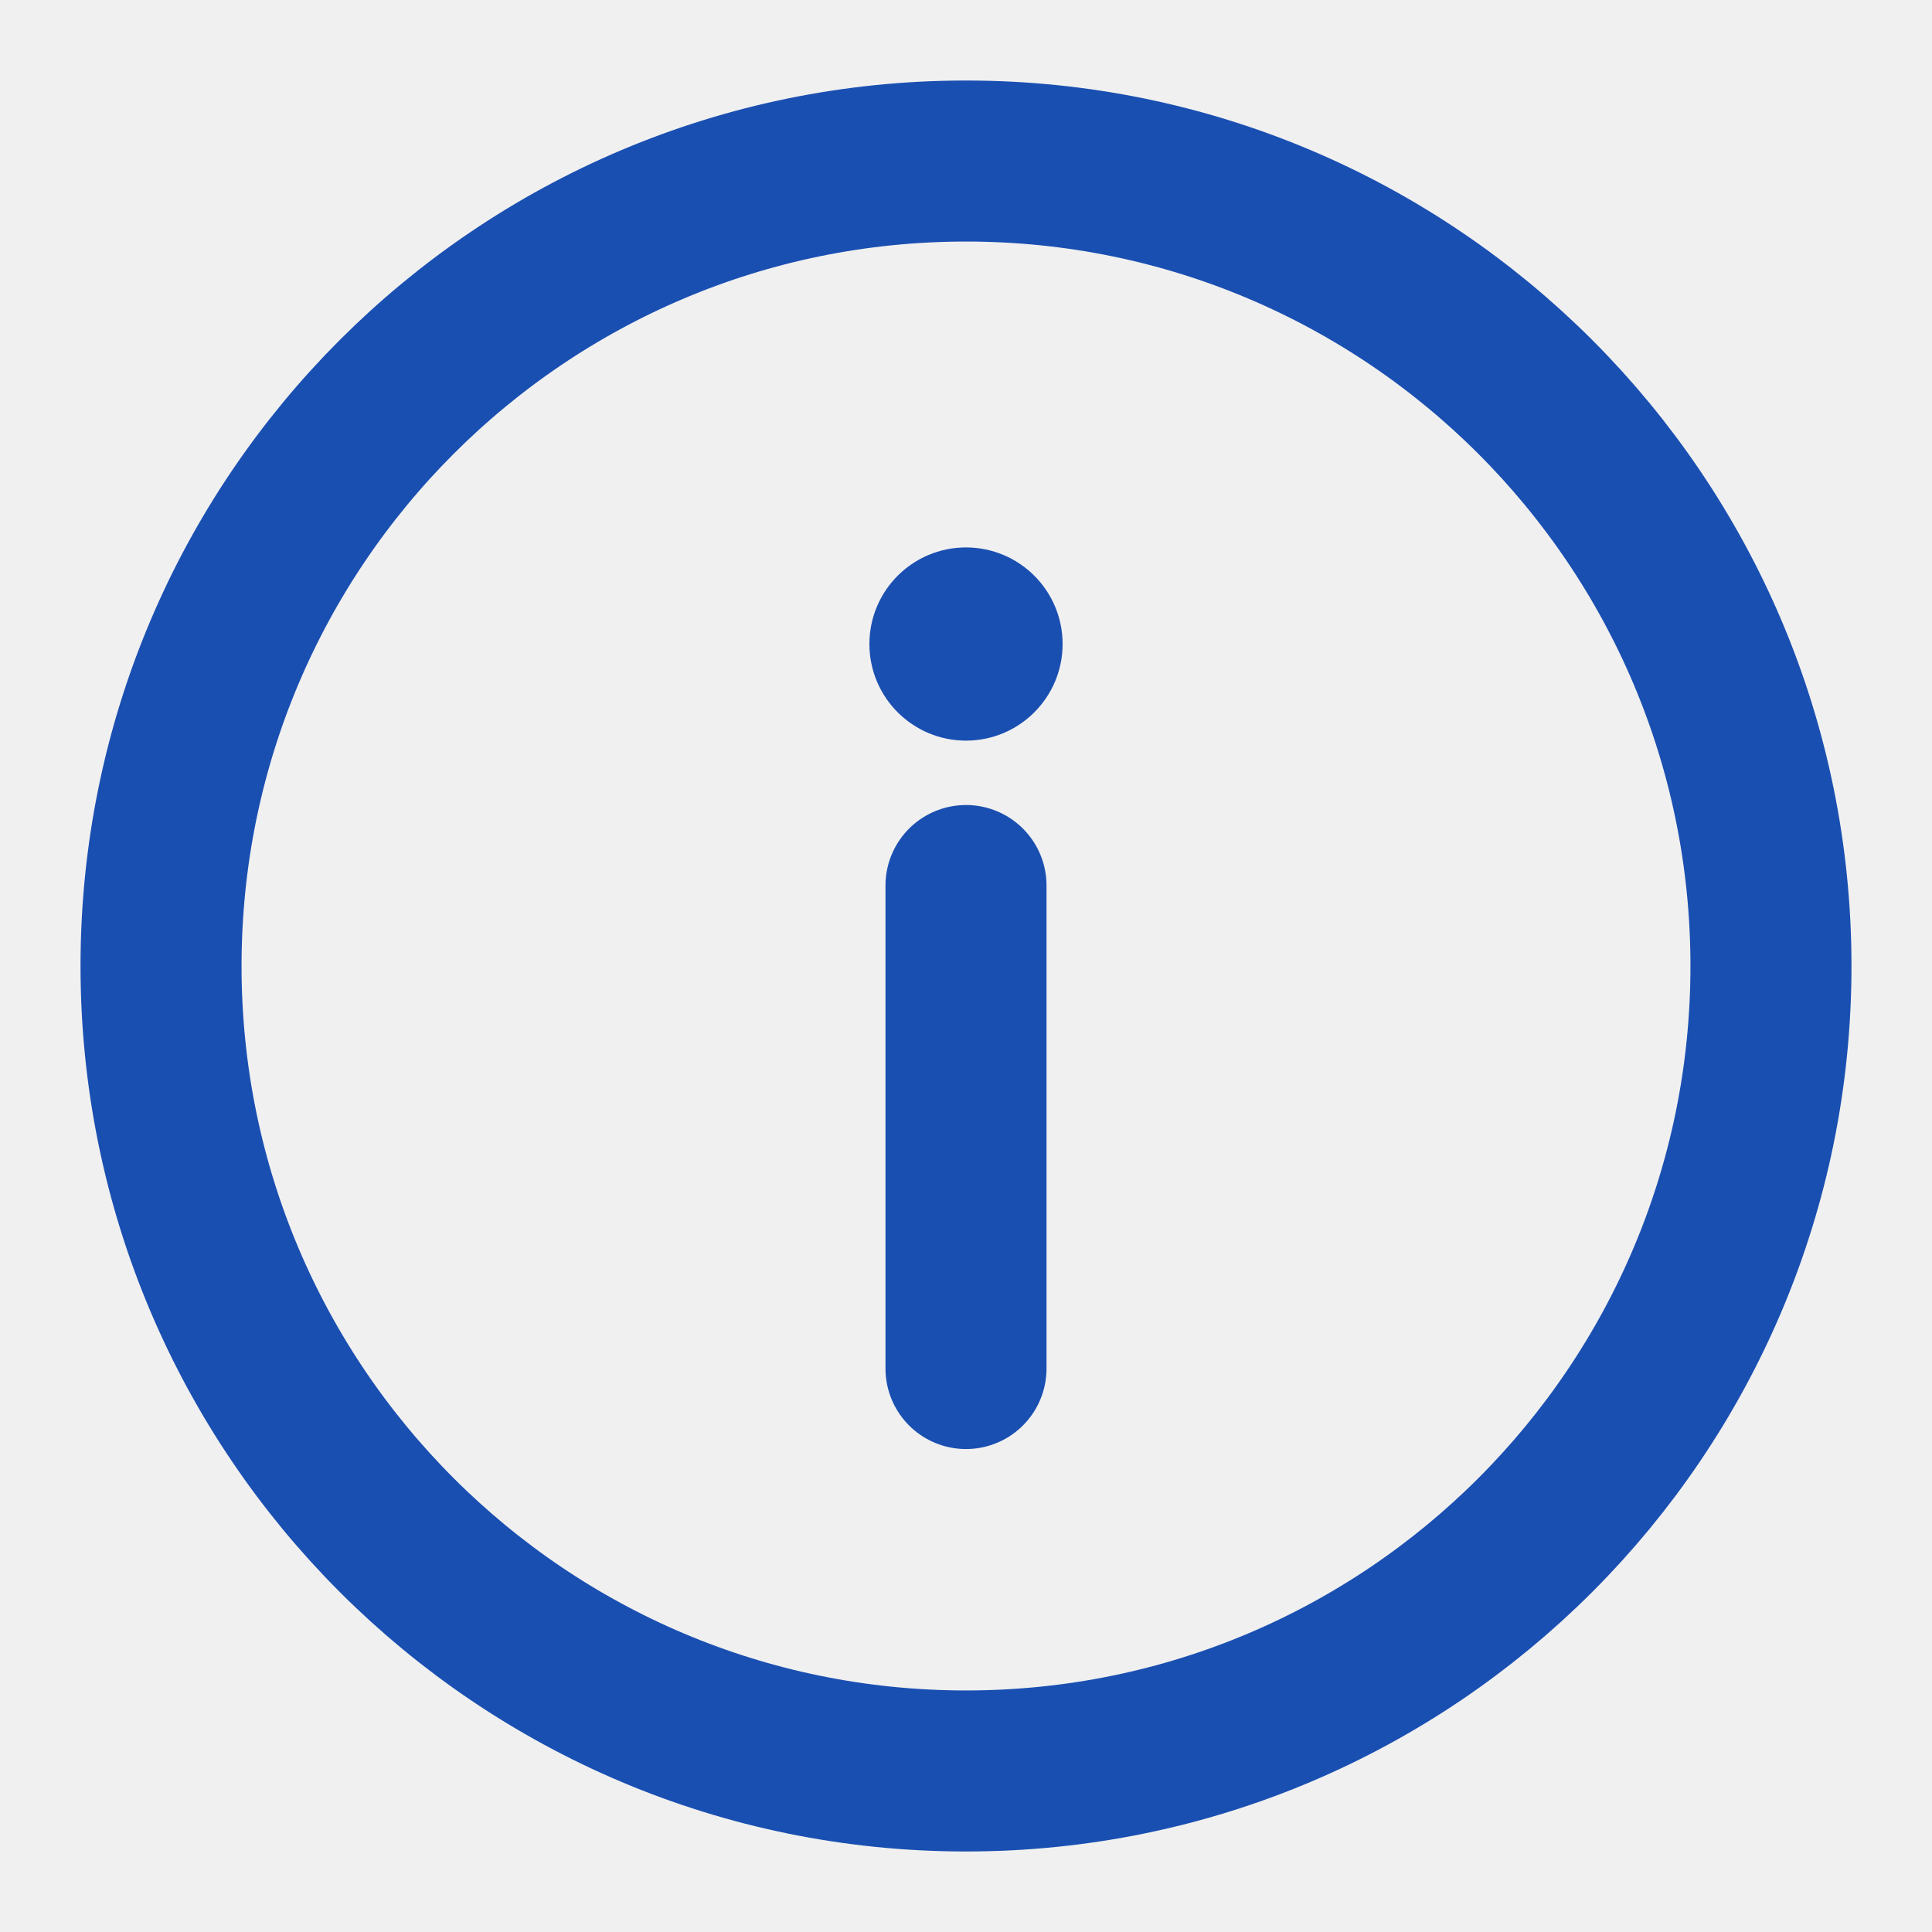
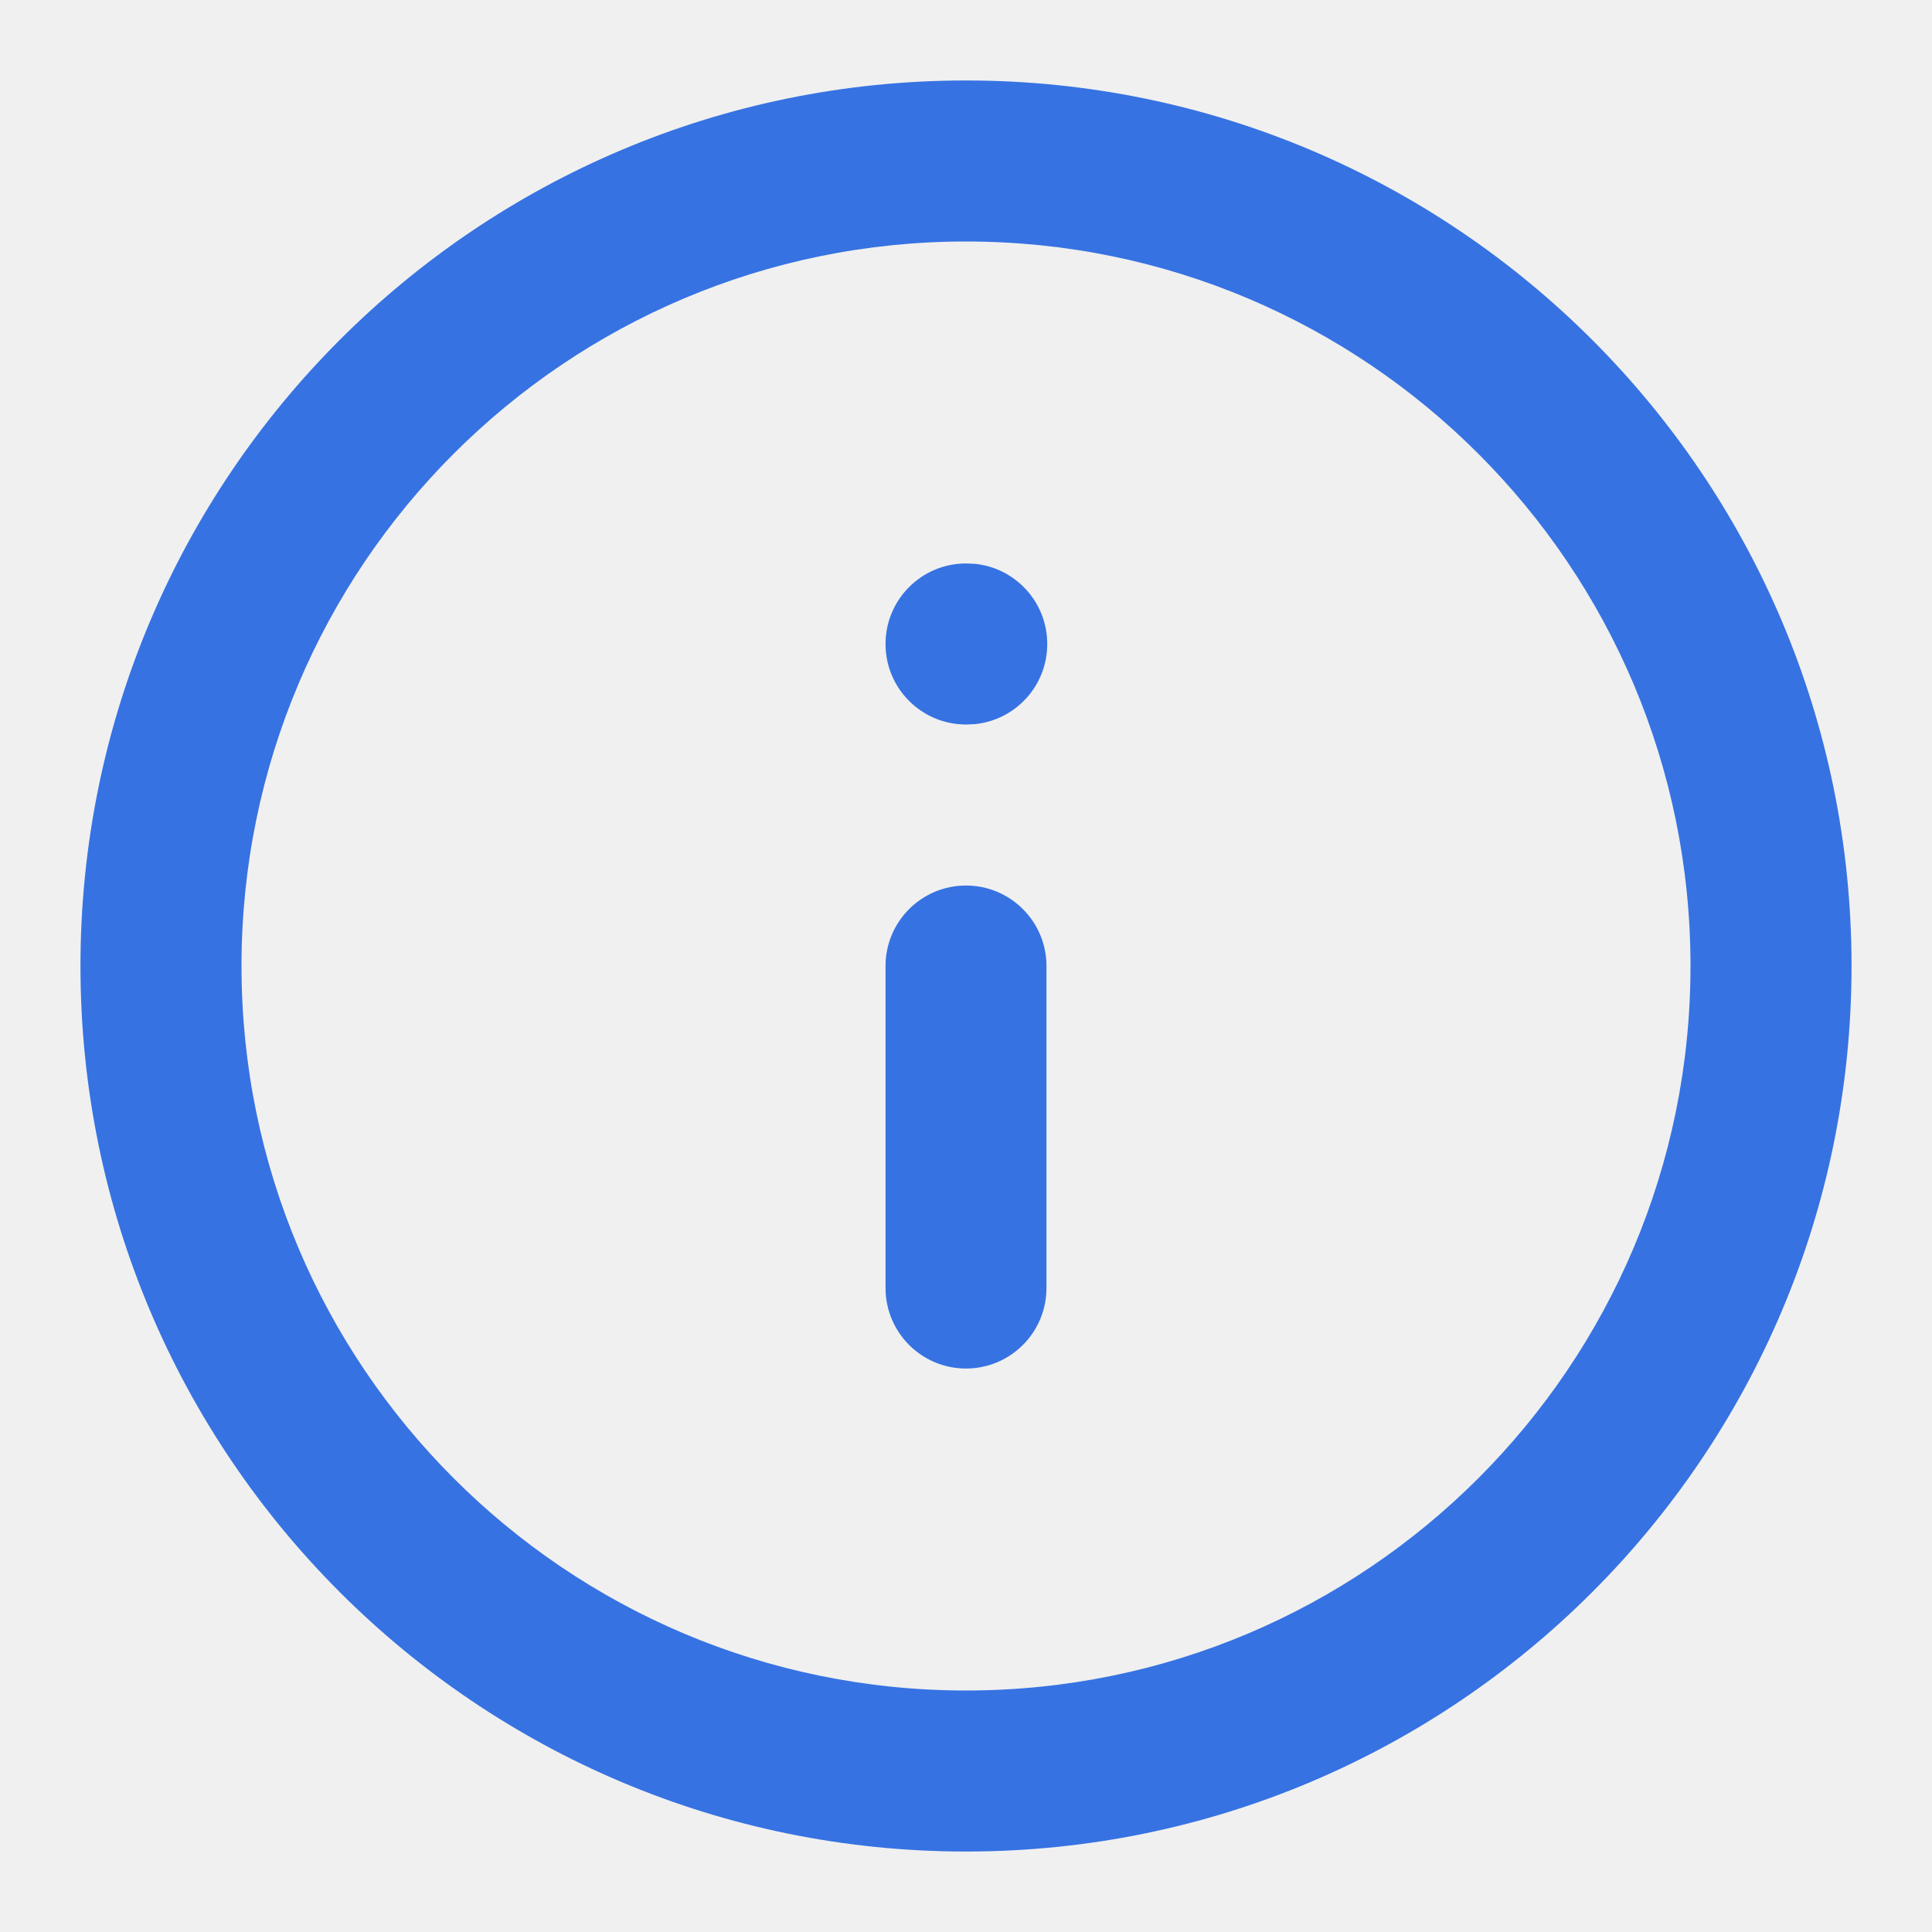
- <svg xmlns="http://www.w3.org/2000/svg" preserveAspectRatio="none" overflow="visible" style="display: block;" width="20" height="20" viewBox="0 0 20 20" fill="none">
-   <g id="icon-svg" clip-path="url(#clip0_0_4)">
-     <path id="Path" d="M10 18.333C14.602 18.333 18.333 14.602 18.333 10C18.333 5.398 14.602 1.667 10 1.667C5.398 1.667 1.667 5.398 1.667 10C1.667 14.602 5.398 18.333 10 18.333Z" stroke="#1A4FB2" stroke-width="1.667" />
-     <path id="Path_2" d="M10 9.167V14.167" stroke="#1A4FB2" stroke-width="1.667" stroke-linecap="round" />
-     <path id="Path_3" d="M10 7.667C10.552 7.667 11 7.219 11 6.667C11 6.114 10.552 5.667 10 5.667C9.448 5.667 9 6.114 9 6.667C9 7.219 9.448 7.667 10 7.667Z" fill="#1A4FB2" />
-   </g>
-   <defs>
-     <clipPath id="clip0_0_4">
-       <rect width="20" height="20" fill="white" />
-     </clipPath>
-   </defs>
+ <svg xmlns="http://www.w3.org/2000/svg" width="20" height="20" viewBox="0 0 20 20" fill="none">
+   <path d="M17.5 10C17.5 5.858 14.142 2.5 10 2.5C5.858 2.5 2.5 5.858 2.5 10C2.5 14.142 5.858 17.5 10 17.5C14.142 17.5 17.5 14.142 17.5 10ZM19.167 10C19.167 15.063 15.063 19.167 10 19.167C4.937 19.167 0.833 15.063 0.833 10C0.833 4.937 4.937 0.833 10 0.833C15.063 0.833 19.167 4.937 19.167 10Z" fill="#3672E2" />
+   <path d="M9.167 13.333V10C9.167 9.54 9.54 9.167 10 9.167C10.46 9.167 10.833 9.54 10.833 10V13.333C10.833 13.794 10.46 14.167 10 14.167C9.54 14.167 9.167 13.794 9.167 13.333Z" fill="#3672E2" />
+   <path d="M10.008 5.833L10.094 5.837C10.514 5.88 10.841 6.235 10.841 6.667C10.841 7.098 10.514 7.453 10.094 7.496L10.008 7.5H10C9.54 7.5 9.167 7.127 9.167 6.667C9.167 6.206 9.54 5.833 10 5.833H10.008Z" fill="#3672E2" />
</svg>
